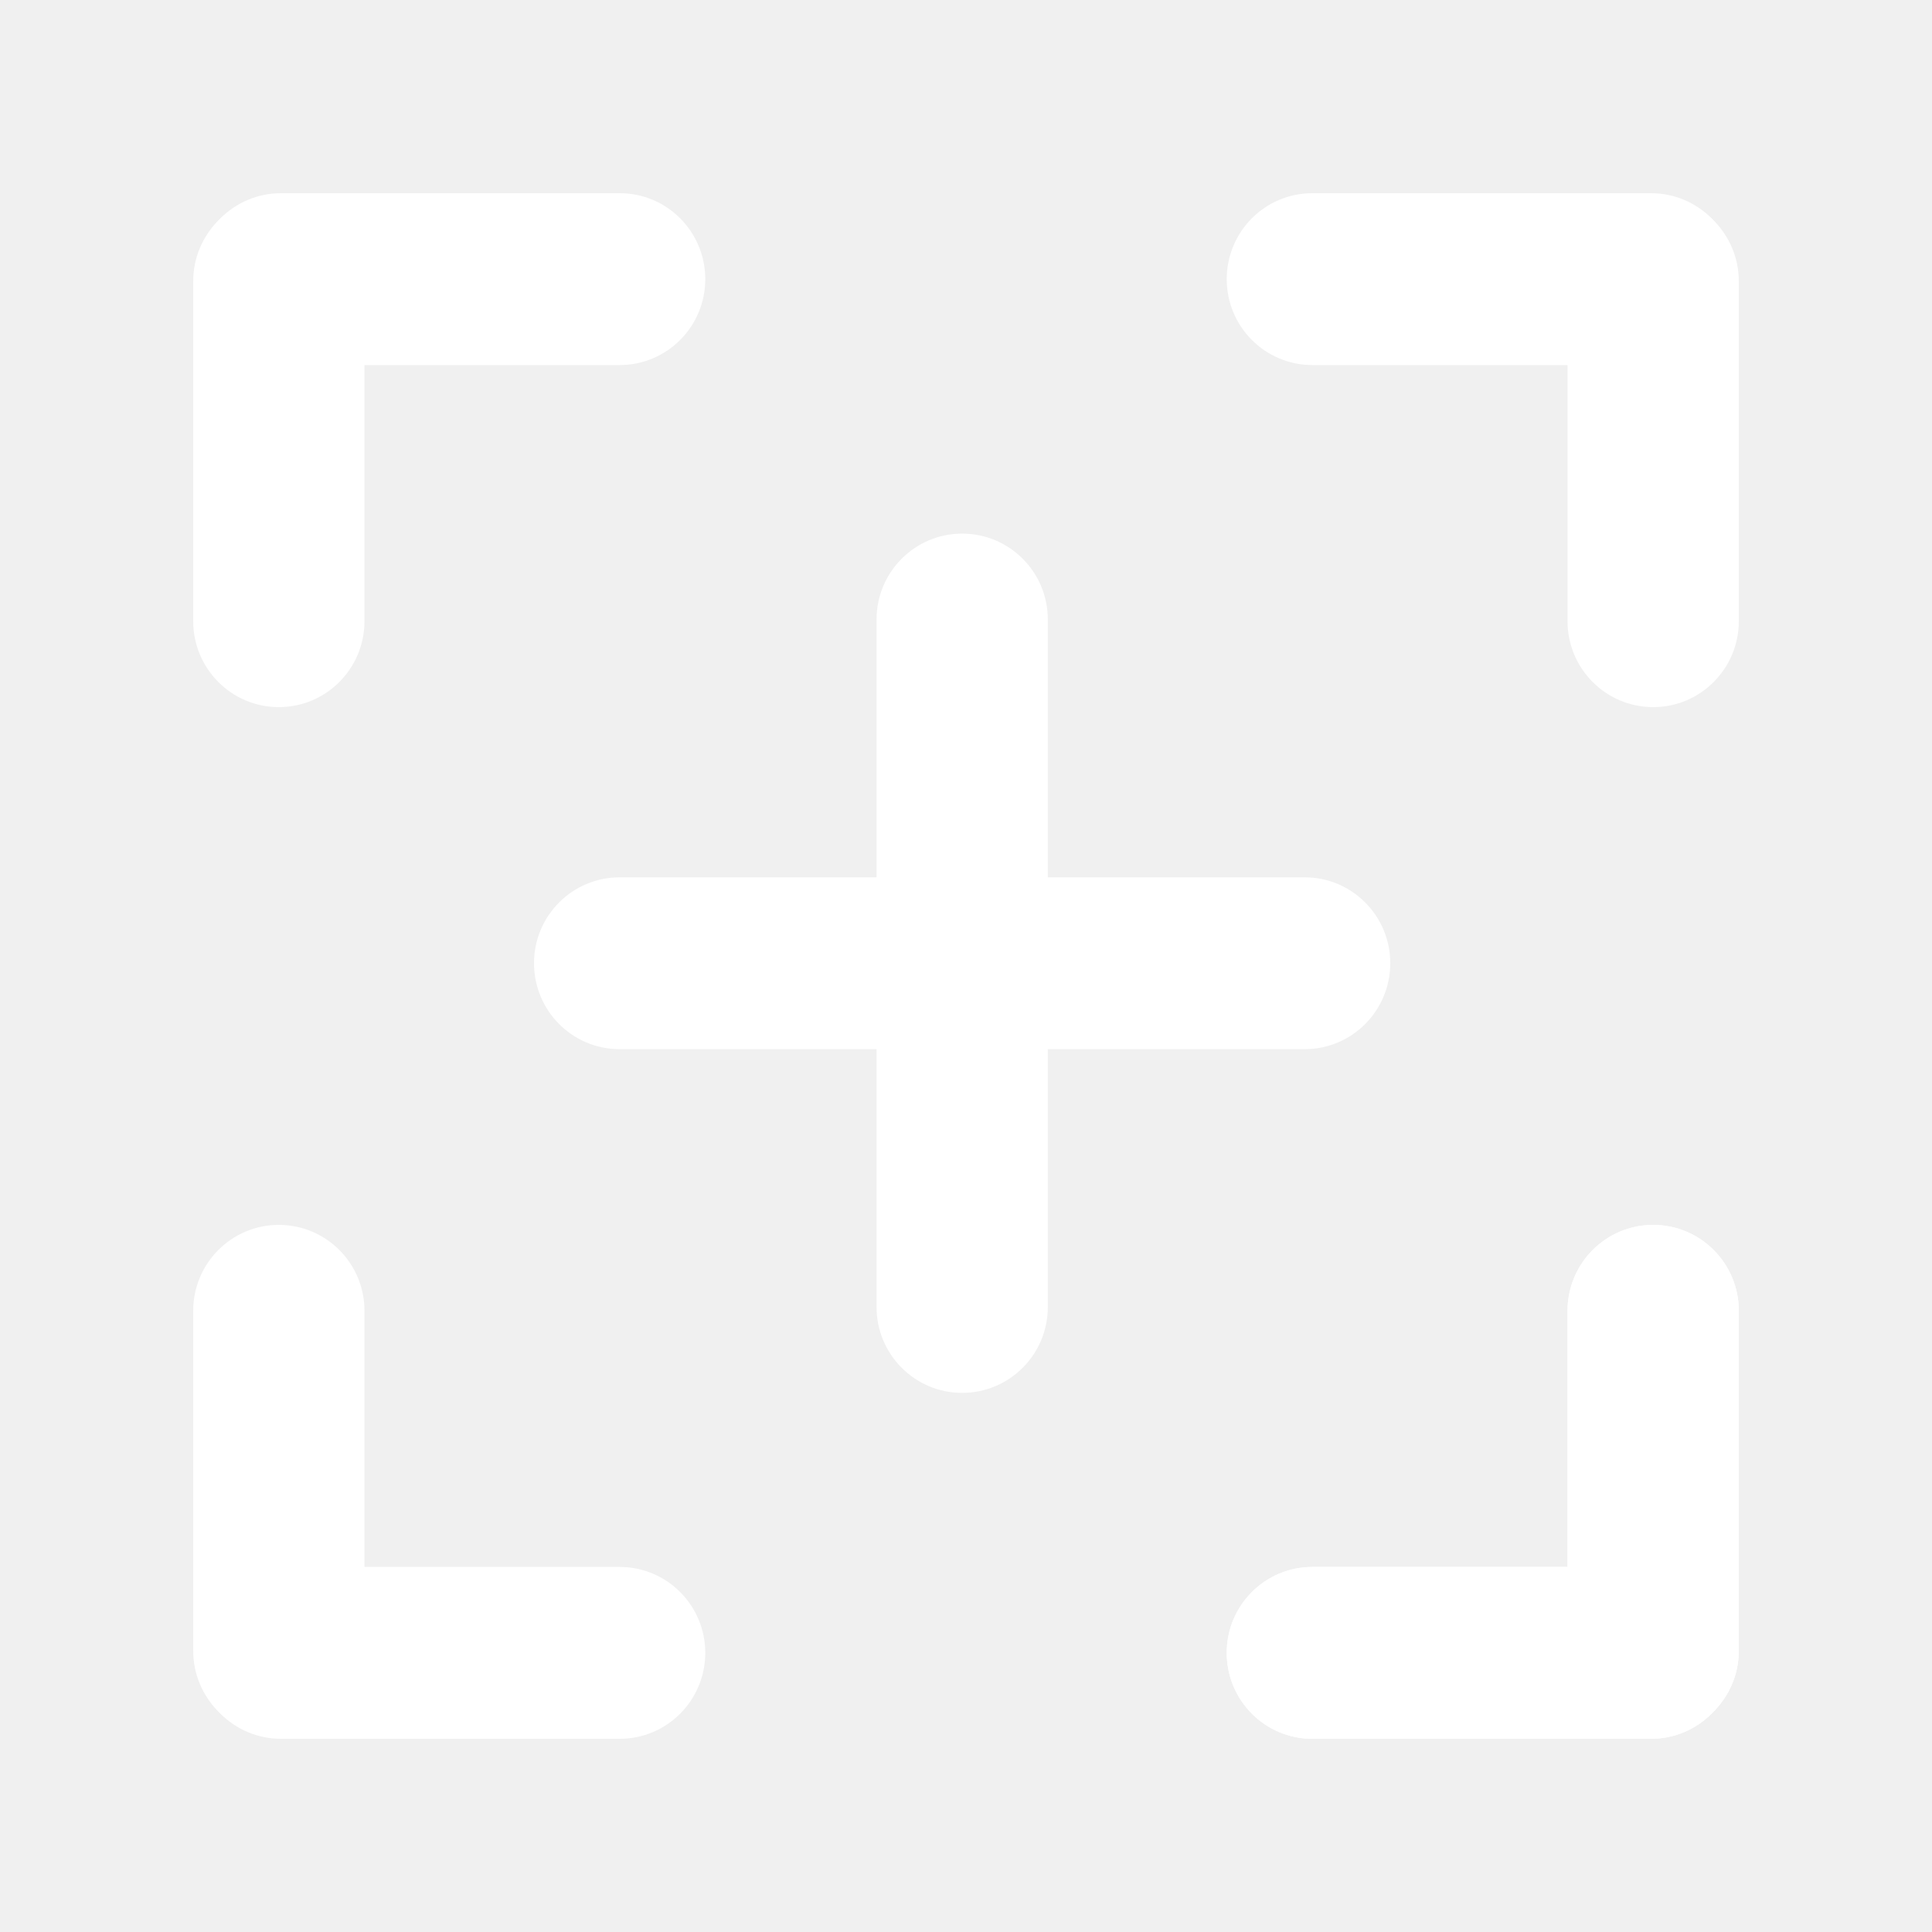
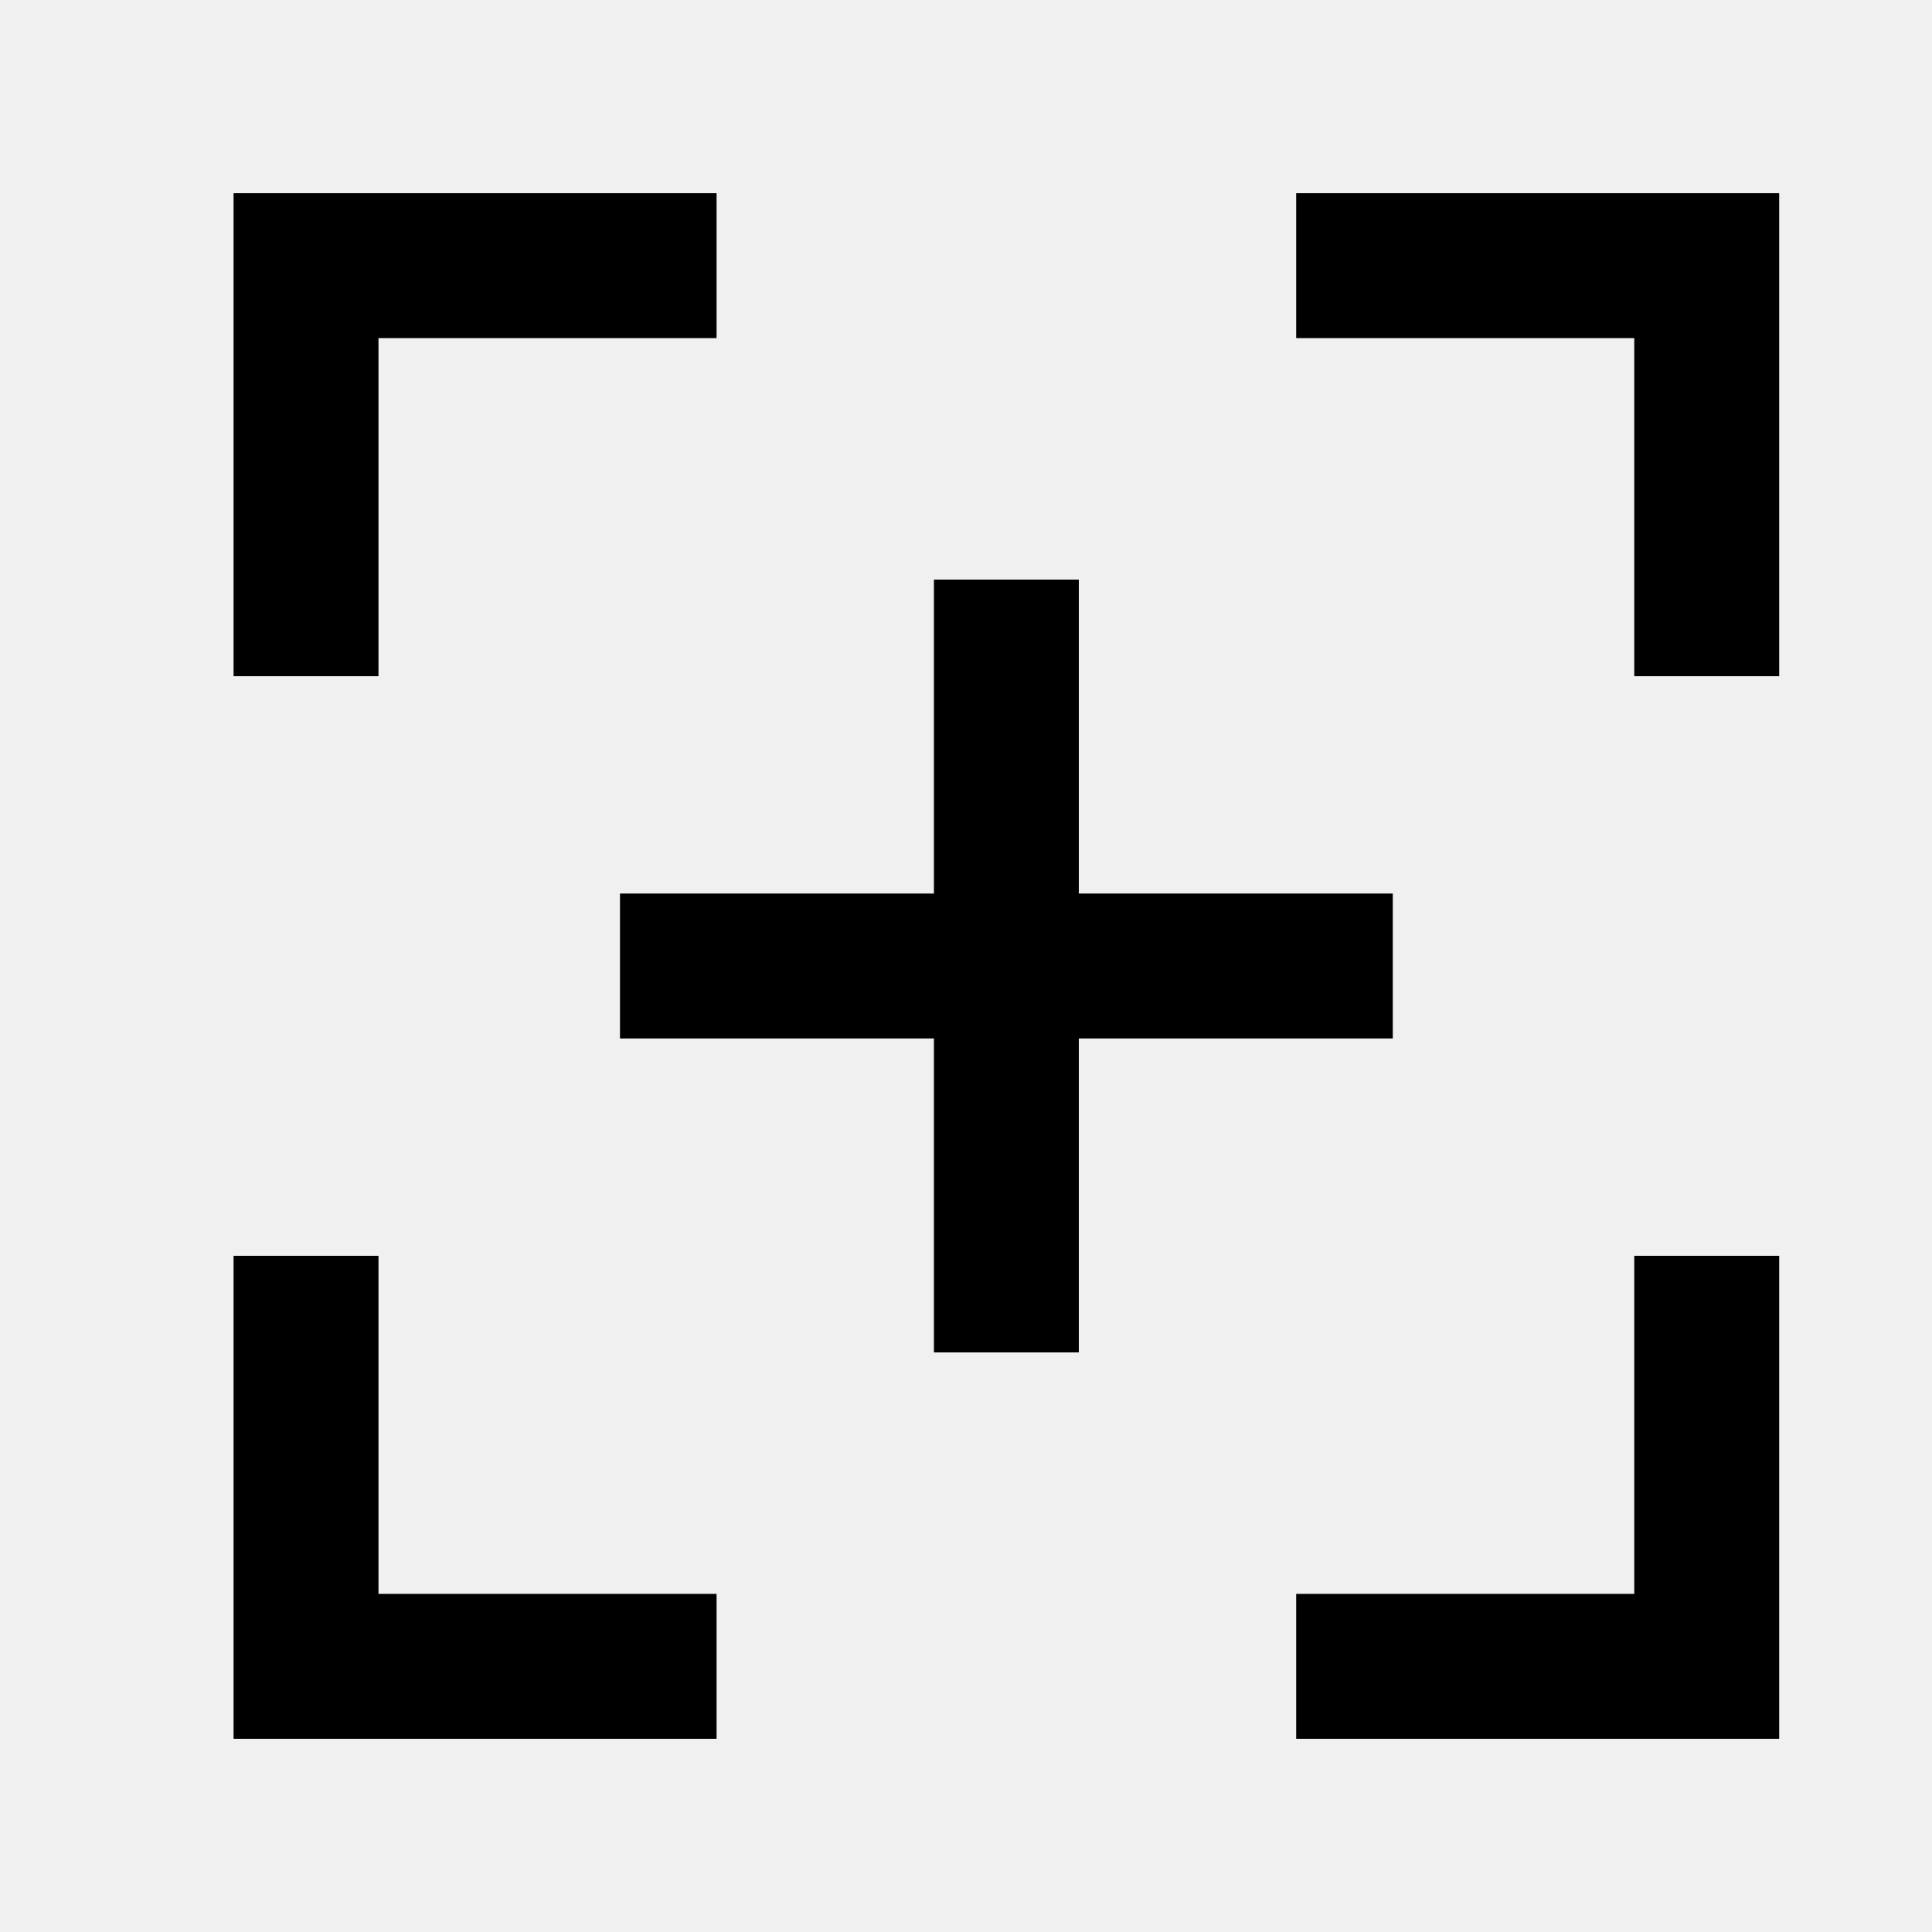
<svg xmlns="http://www.w3.org/2000/svg" width="20" height="20" viewBox="0 0 20 20" fill="none">
-   <path d="M13.506 9.082H6.415C5.925 9.082 5.528 9.48 5.528 9.971C5.528 10.463 5.925 10.861 6.415 10.861H13.506C13.995 10.861 14.392 10.463 14.392 9.971C14.392 9.48 13.995 9.082 13.506 9.082Z" fill="white" />
-   <path d="M16.227 13.569V17.088C16.227 17.579 16.624 17.977 17.114 17.977C17.603 17.977 18 17.579 18 17.088L18 13.569C18 13.078 17.603 12.68 17.114 12.68C16.624 12.68 16.227 13.078 16.227 13.569Z" fill="white" />
-   <path d="M16.227 13.569V17.088C16.227 17.579 16.624 17.977 17.114 17.977C17.603 17.977 18 17.579 18 17.088L18 13.569C18 13.078 17.603 12.68 17.114 12.68C16.624 12.68 16.227 13.078 16.227 13.569Z" fill="white" />
-   <path d="M3.773 6.43L3.773 2.912C3.773 2.421 3.376 2.023 2.886 2.023C2.397 2.023 2 2.421 2 2.912L2 6.43C2 6.922 2.397 7.32 2.886 7.32C3.376 7.32 3.773 6.922 3.773 6.43Z" fill="white" />
-   <path d="M6.415 16.221H2.909C2.419 16.221 2.023 16.619 2.023 17.11C2.023 17.602 2.419 18 2.909 18H6.415C6.904 18 7.301 17.602 7.301 17.11C7.301 16.619 6.904 16.221 6.415 16.221Z" fill="white" />
-   <path d="M13.585 3.779L17.091 3.779C17.581 3.779 17.977 3.381 17.977 2.89C17.977 2.398 17.581 2 17.091 2L13.585 2C13.096 2 12.699 2.398 12.699 2.89C12.699 3.381 13.096 3.779 13.585 3.779Z" fill="white" />
-   <path d="M13.585 18L17.091 18C17.581 18 17.977 17.602 17.977 17.11C17.977 16.619 17.581 16.221 17.091 16.221H13.585C13.096 16.221 12.699 16.619 12.699 17.11C12.699 17.602 13.096 18 13.585 18Z" fill="white" />
-   <path d="M13.585 18L17.091 18C17.581 18 17.977 17.602 17.977 17.11C17.977 16.619 17.581 16.221 17.091 16.221H13.585C13.096 16.221 12.699 16.619 12.699 17.11C12.699 17.602 13.096 18 13.585 18Z" fill="white" />
-   <path d="M6.415 2L2.909 2C2.419 2 2.023 2.398 2.023 2.89C2.023 3.381 2.419 3.779 2.909 3.779L6.415 3.779C6.904 3.779 7.301 3.381 7.301 2.89C7.301 2.398 6.904 2 6.415 2Z" fill="white" />
-   <path d="M2 13.569L2 17.088C2 17.579 2.397 17.977 2.886 17.977C3.376 17.977 3.773 17.579 3.773 17.088L3.773 13.569C3.773 13.078 3.376 12.68 2.886 12.68C2.397 12.68 2 13.078 2 13.569Z" fill="white" />
-   <path d="M18 6.43L18 2.912C18 2.421 17.603 2.023 17.114 2.023C16.624 2.023 16.227 2.421 16.227 2.912V6.43C16.227 6.922 16.624 7.32 17.114 7.32C17.603 7.32 18 6.922 18 6.43Z" fill="white" />
-   <path d="M9.074 6.413V13.53C9.074 14.021 9.471 14.419 9.96 14.419C10.45 14.419 10.847 14.021 10.847 13.53V6.413C10.847 5.922 10.45 5.524 9.96 5.524C9.471 5.524 9.074 5.922 9.074 6.413Z" fill="white" />
+   <path fill-rule="evenodd" clip-rule="evenodd" d="M2.418 7H3.918V3.5H7.418V2H2.418V7ZM13.418 2V3.5L16.918 3.5V7H18.418V2H13.418ZM3.918 13H2.418V18H7.418V16.5H3.918V13ZM13.418 18V16.5H16.918V13H18.418V18H13.418ZM9.668 14V10.75H6.418V9.25H9.668V6H11.168V9.25H14.418V10.75H11.168V14H9.668Z" fill="black" />
</svg>
